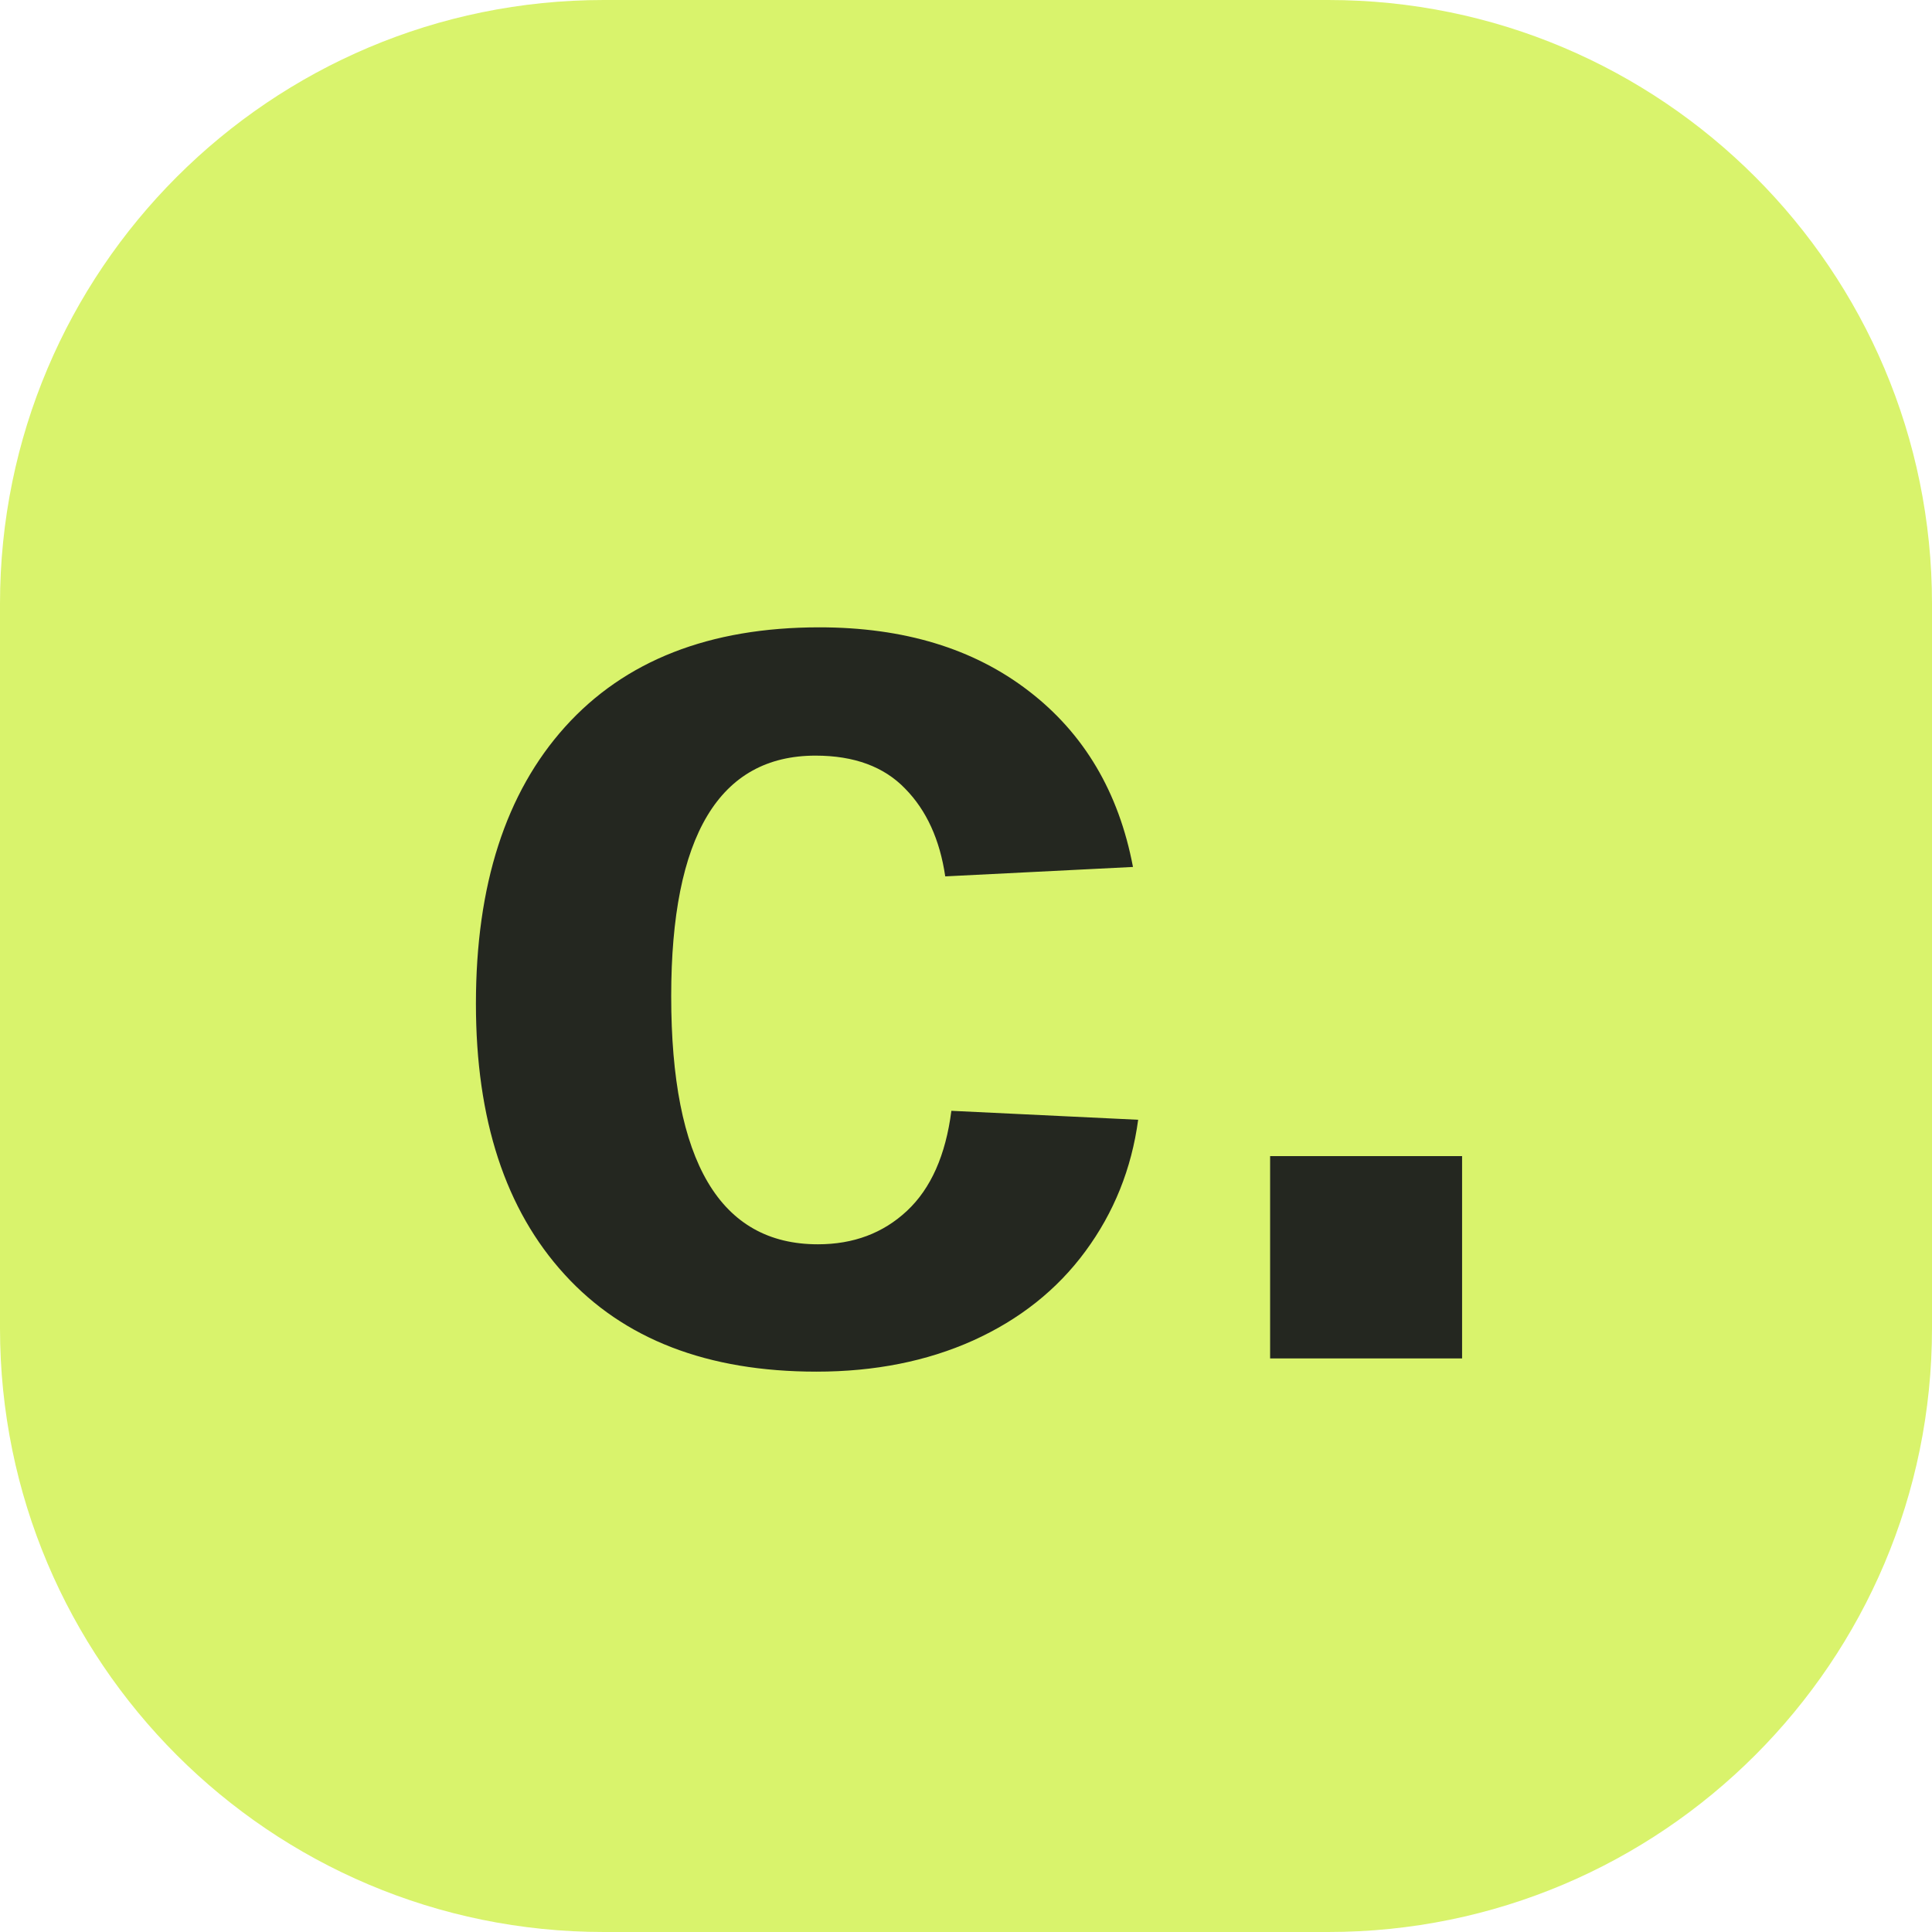
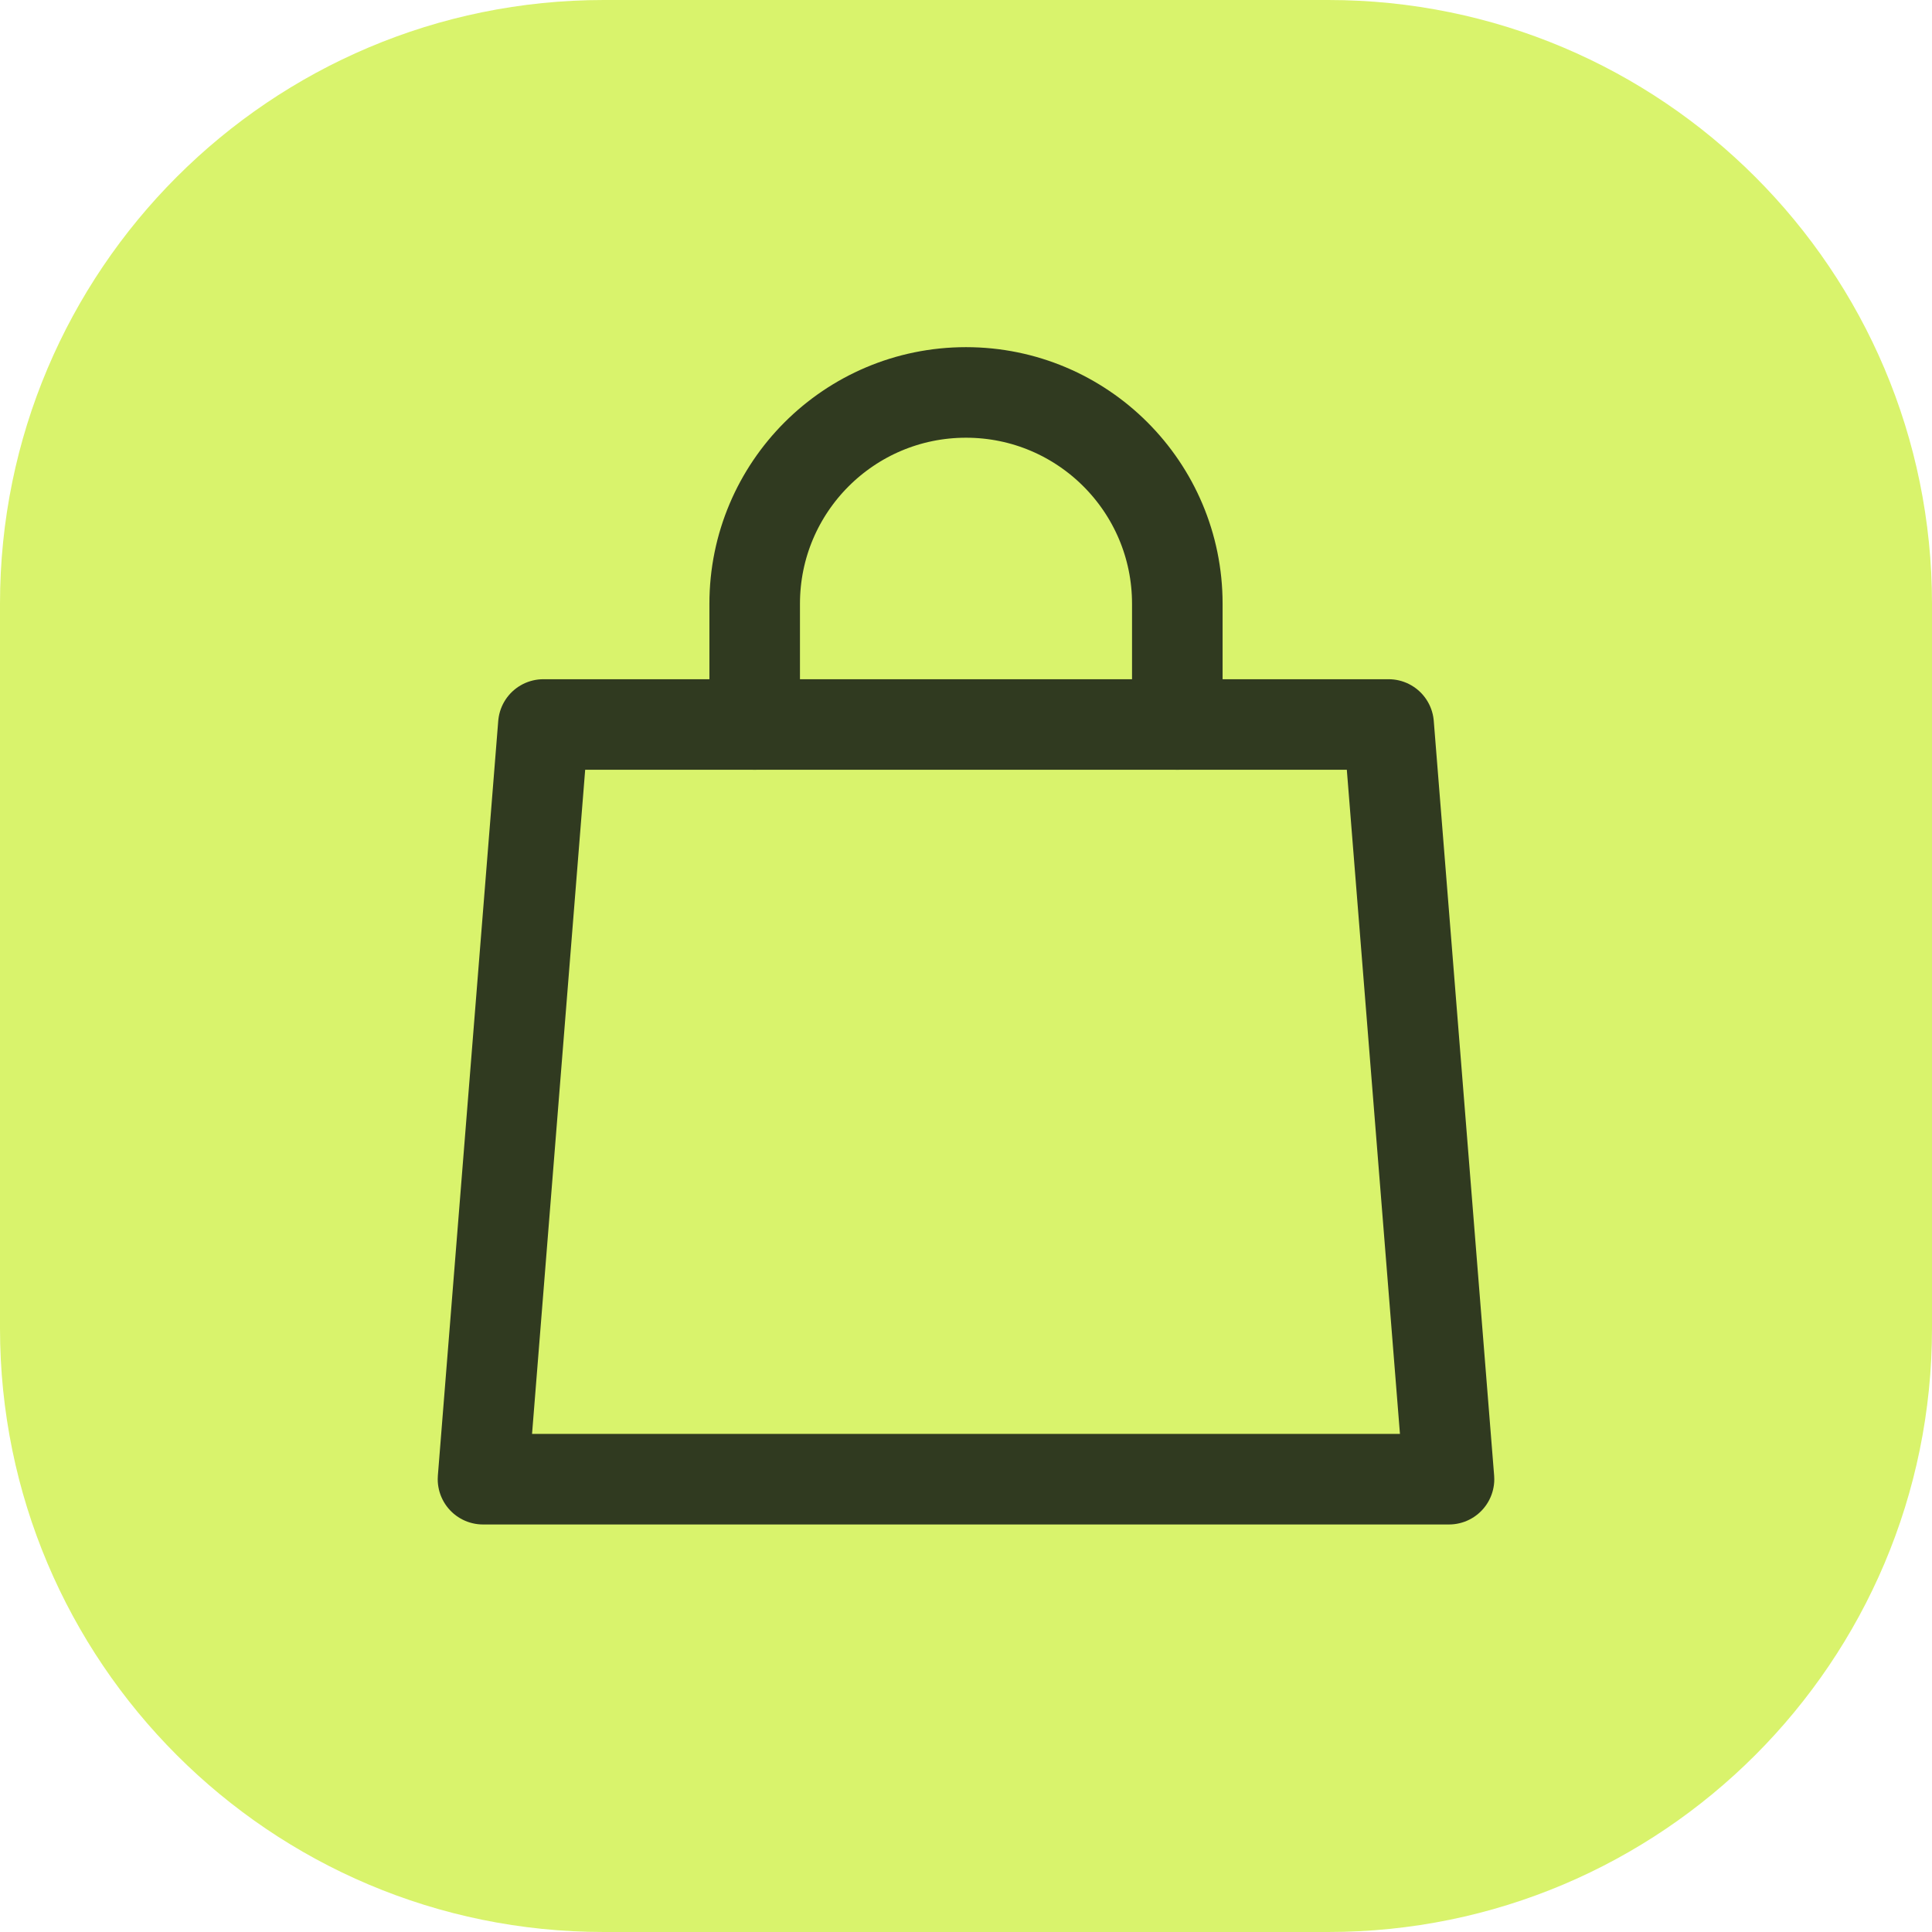
<svg xmlns="http://www.w3.org/2000/svg" viewBox="0 0 64 64">
  <rect width="64" height="64" rx="20" fill="#d9f36c" />
-   <text x="14" y="45" font-family="Arial,sans-serif" font-size="45" font-weight="bold" fill="#242720">с.</text>
+   <g fill="none" stroke="#303a20" stroke-width="3" stroke-linecap="round" stroke-linejoin="round">
+     <path d="M18 24h28l2 25H16z" />
+     <path d="M25 24v-4a7 7 0 0 1 14 0v4" />
+   </g>
</svg>
